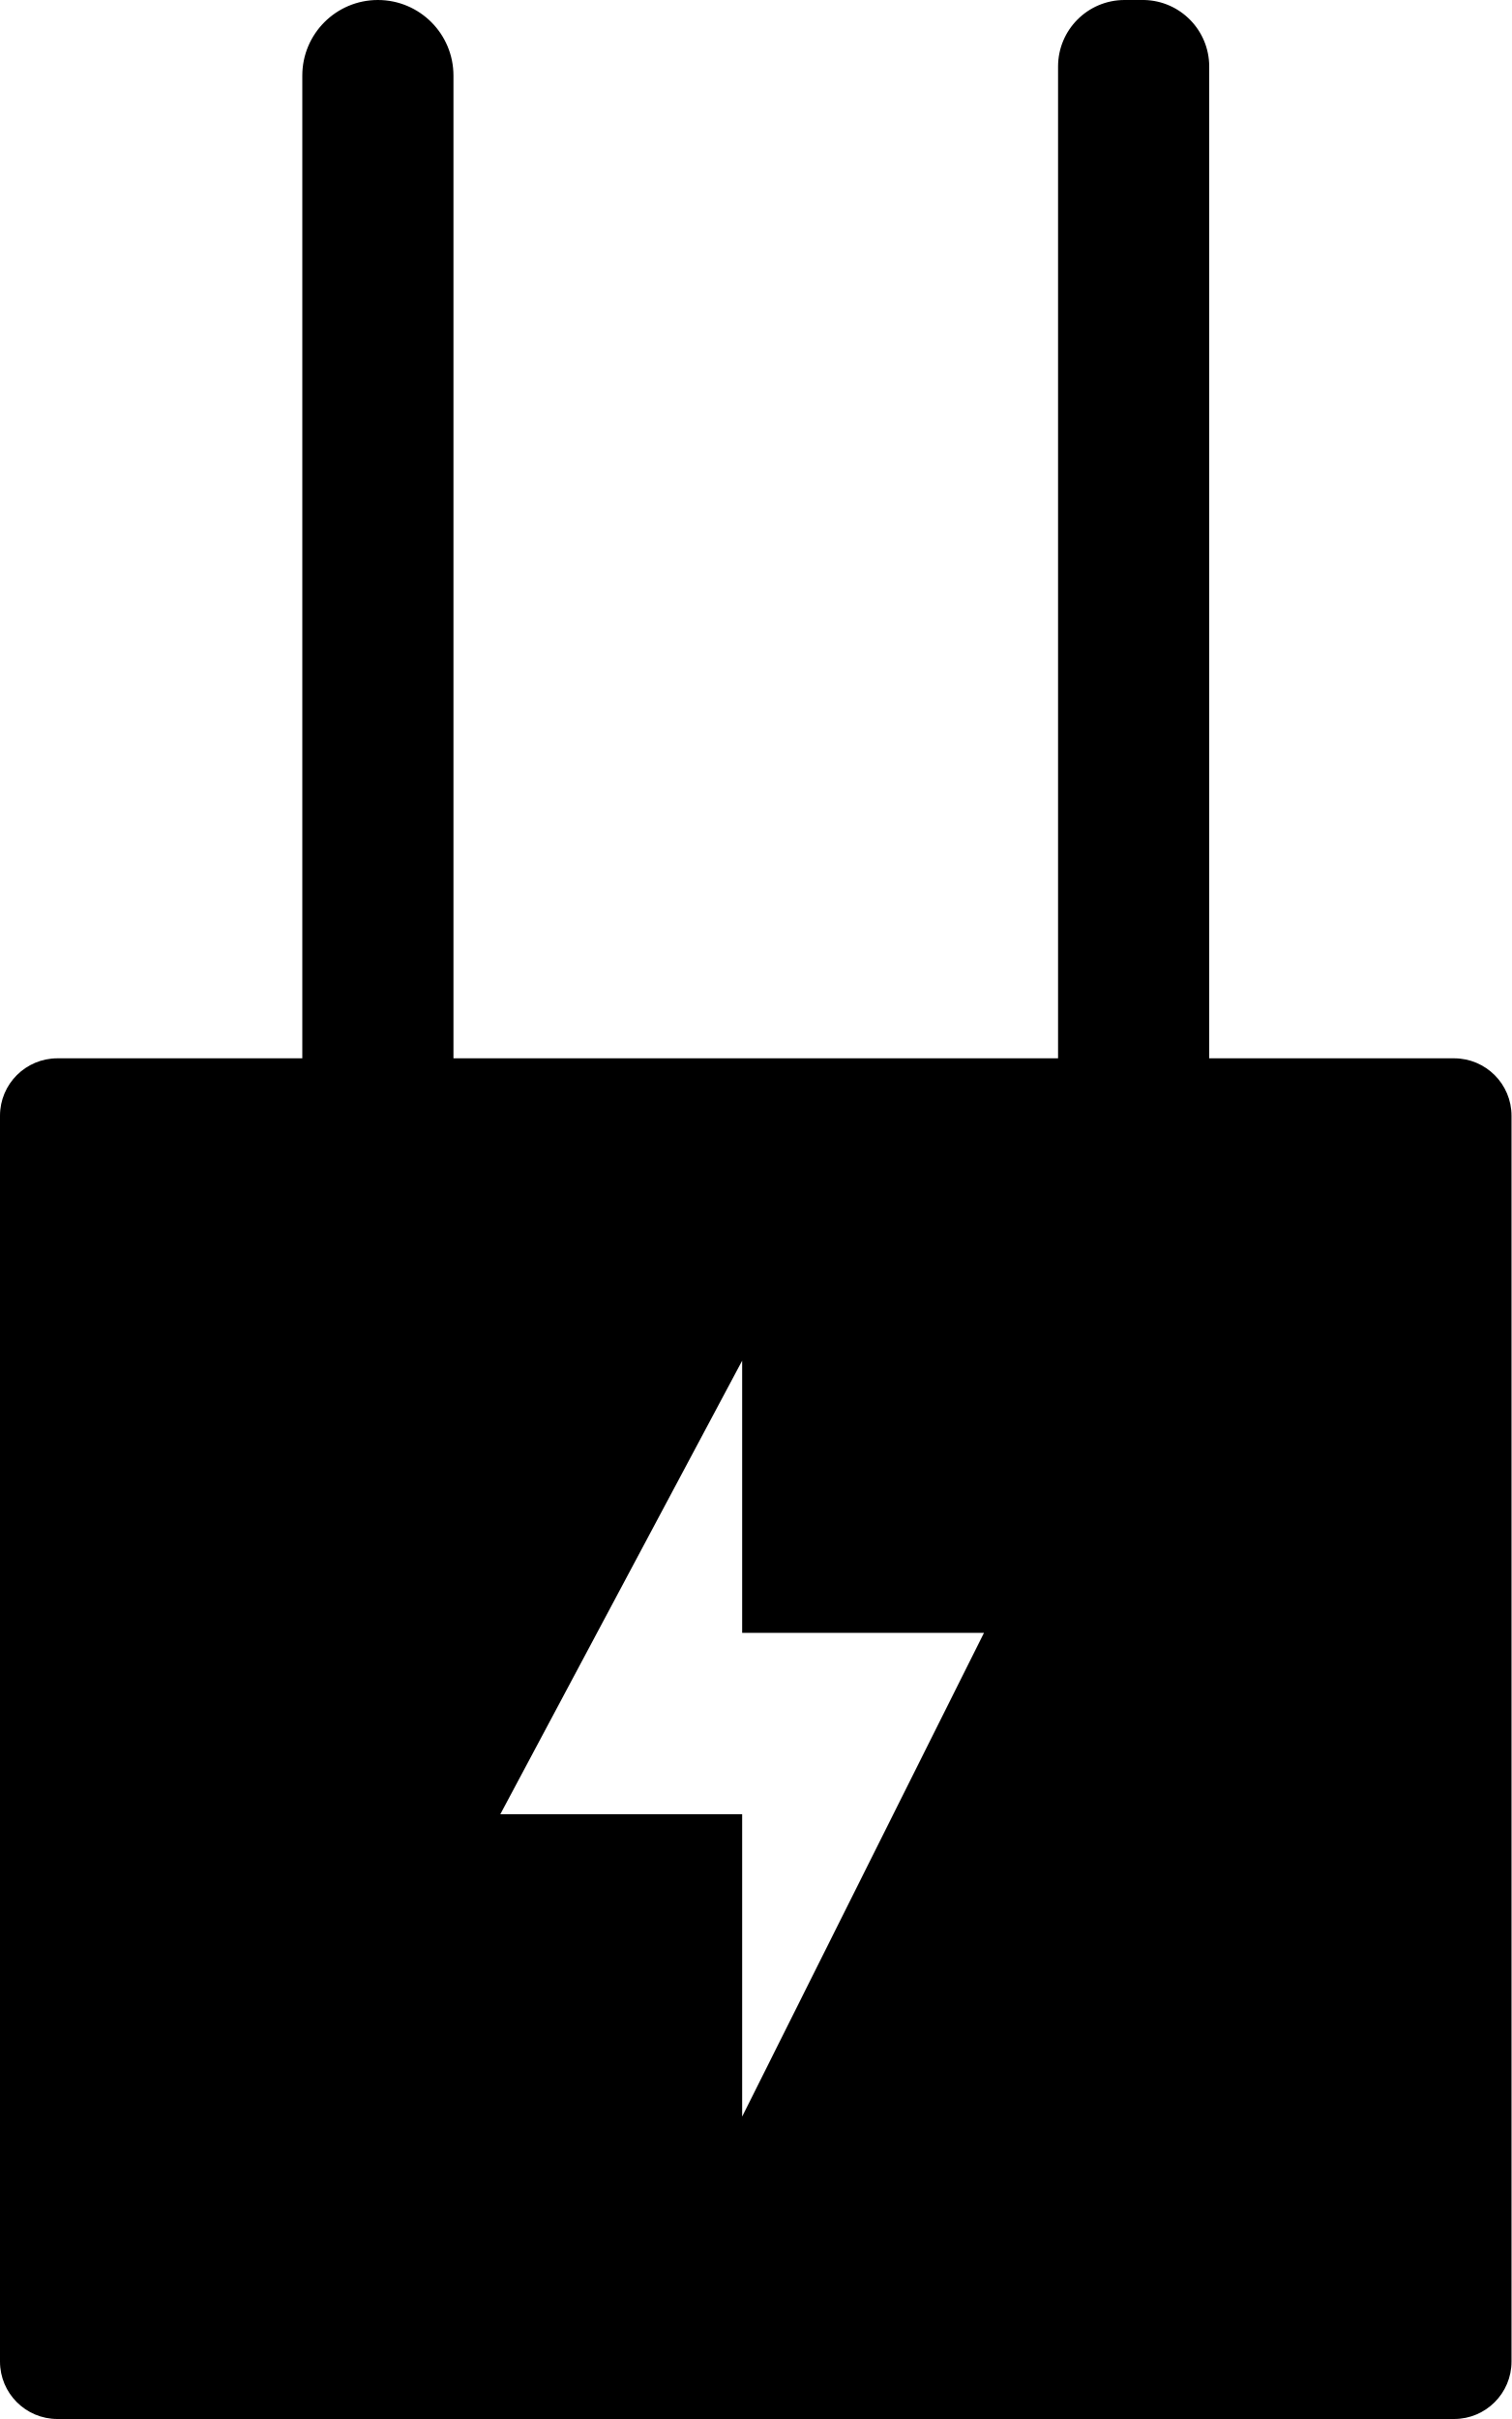
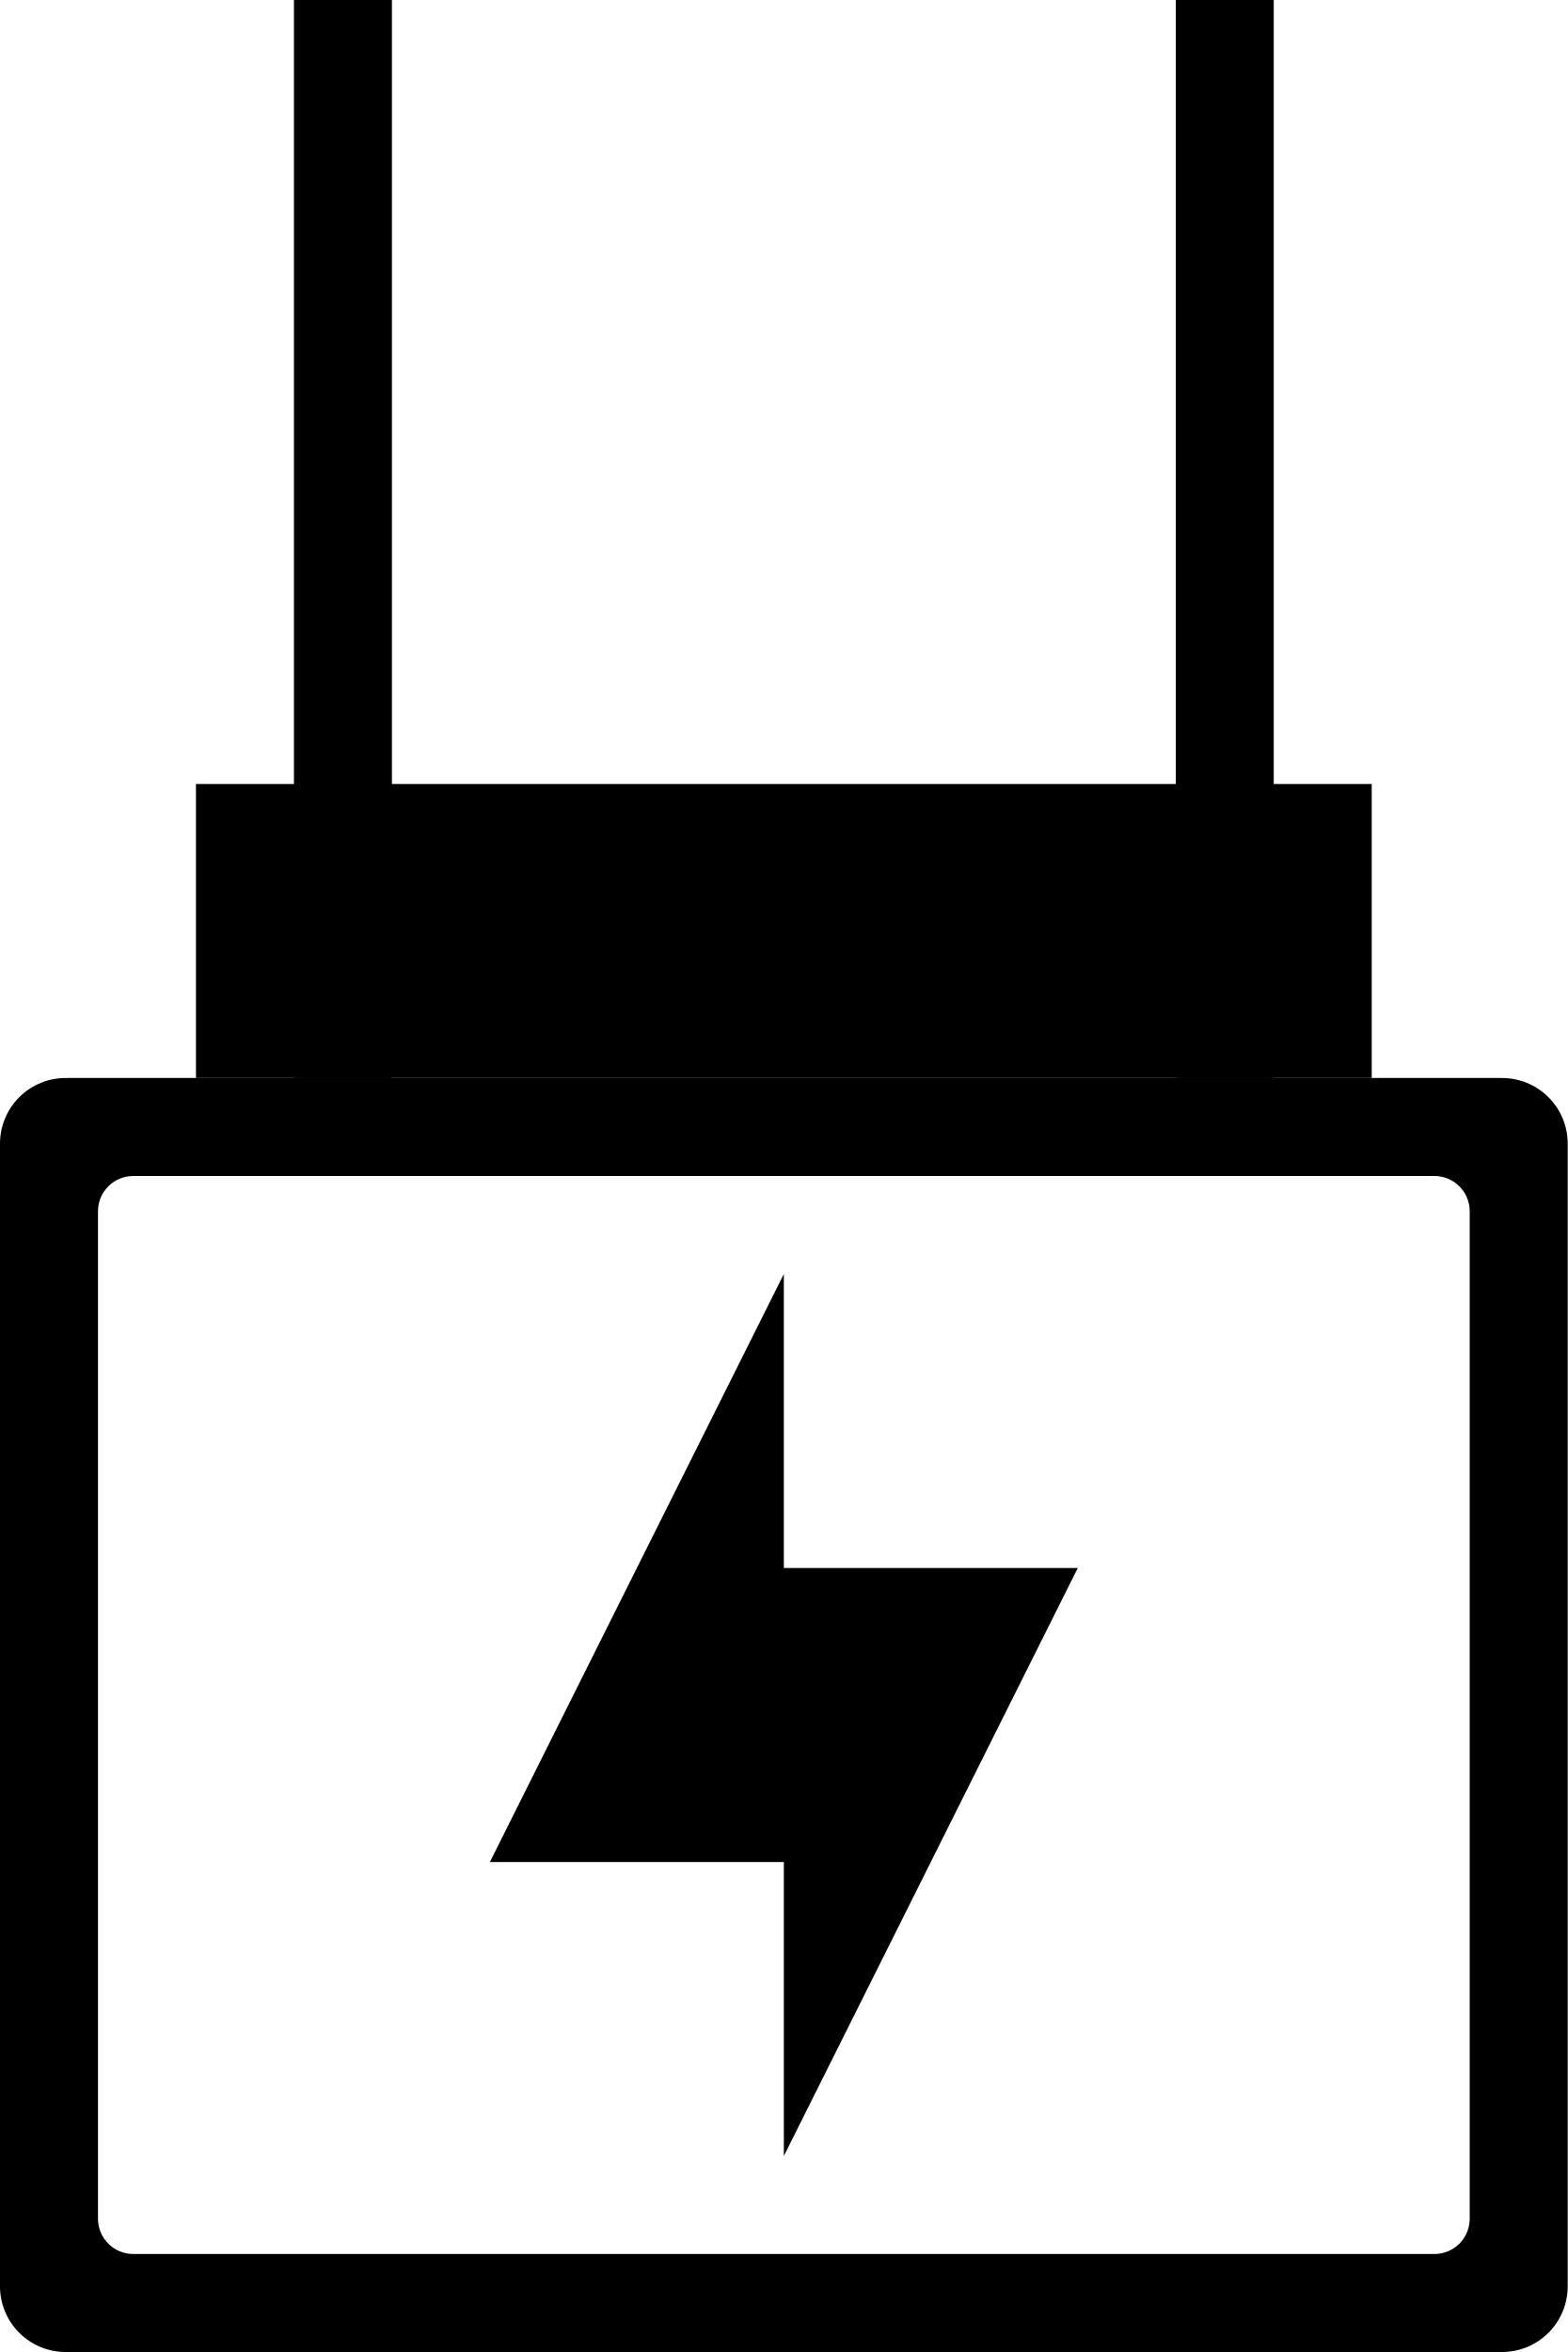
- <svg xmlns="http://www.w3.org/2000/svg" viewBox="0 0 10 16">
-   <path d="M2.5 0a.5.5 0 01.5.5V7H2V.5a.5.5 0 01.5-.5zm4.94 0h.13A.44.44 0 018 .44V7H7V.44A.44.44 0 017.44 0zm2.18 7H.38a.38.38 0 00-.38.38v8.24a.38.38 0 00.38.38h9.24a.38.38 0 00.38-.38V7.38A.38.38 0 009.62 7zm-4.71 7v-2h-1.6l1.6-3v1.8h1.6z" />
+ <svg xmlns="http://www.w3.org/2000/svg" viewBox="0 0 16 24">
+   <path d="M3 0h1v11H3zM12 0h1v11h-1z" />
+   <path d="M0 11.68v11.64a.67.67 0 00.68.68h14.64a.67.67 0 00.68-.68V11.68a.67.67 0 00-.68-.68H.68a.67.67 0 00-.68.68zM14.64 23H1.36a.36.36 0 01-.36-.36V12.36a.36.36 0 01.36-.36h13.28a.36.36 0 01.36.36v10.28a.36.36 0 01-.36.36z" />
+   <path d="M11 16H8v6l3-6zM5 19h3v-6l-3 6zM2 8h12v3H2z" />
</svg>
